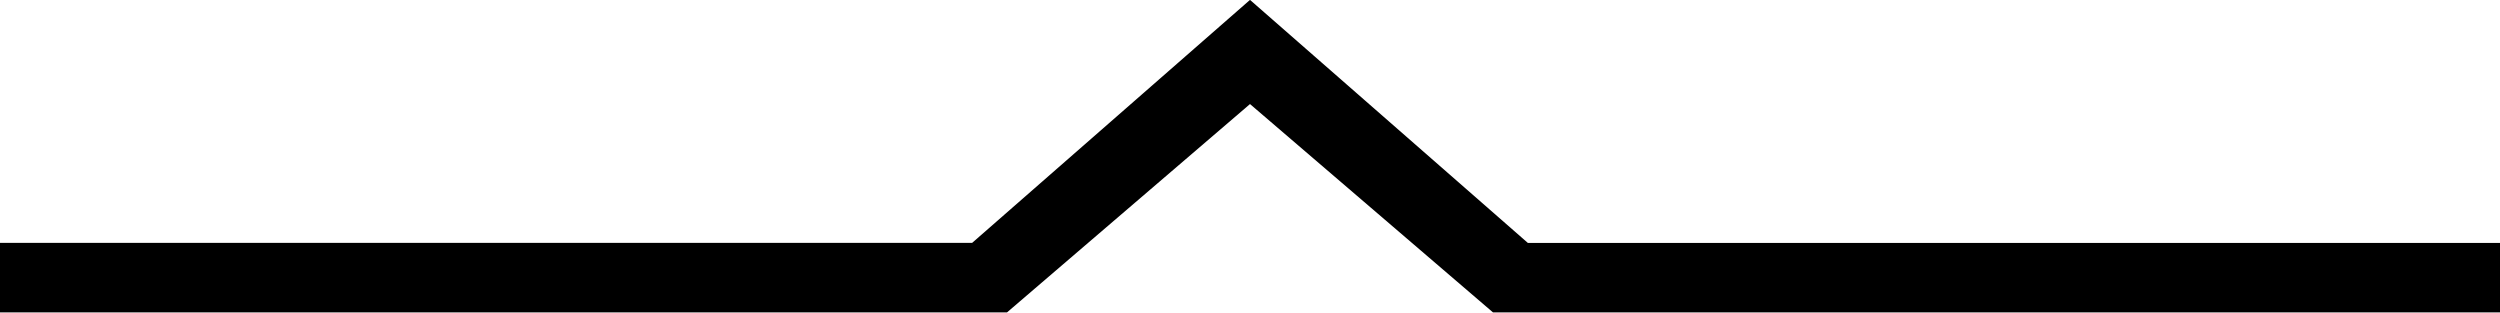
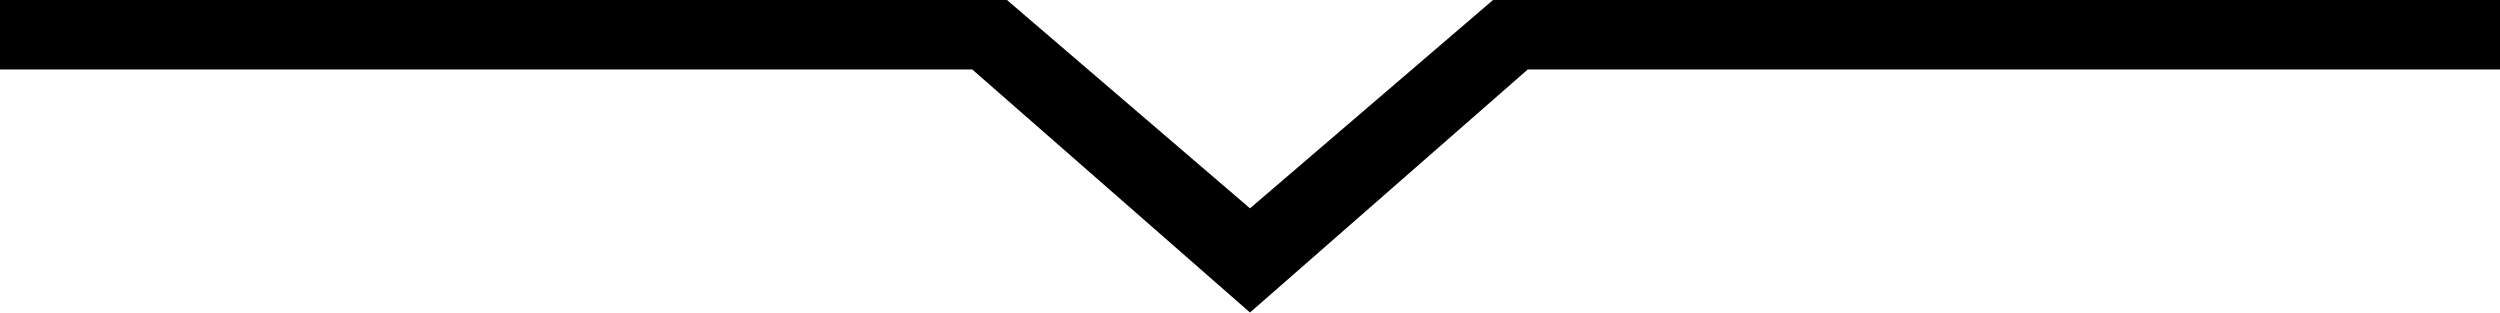
- <svg xmlns="http://www.w3.org/2000/svg" version="1.1" id="Layer_1" x="0px" y="0px" width="72px" height="9px" viewBox="0 0 72 9" enable-background="new 0 0 72 9" xml:space="preserve">
-   <g id="Page-1">
-     <g id="Artboard">
-       <g id="line_levels">
-         <path id="Shape" d="M72,8.997H42.998l-6.998-6l-6.998,6H0V6.995h27.997L36-0.003l8.002,6.999H72     V8.997z" />
-       </g>
+ <svg xmlns="http://www.w3.org/2000/svg" version="1.1" id="Layer_1" x="0px" y="0px" width="595.279px" height="74.41px" viewBox="0 0 595.279 74.41" enable-background="new 0 0 595.279 74.41" xml:space="preserve">
+   <g>
+     <g>
+       <polygon points="0,0 239.765,0 297.639,49.607 355.513,0 595.28,0 595.28,16.536 363.782,16.536 297.639,74.41 231.498,16.536     0,16.536   " />
    </g>
  </g>
</svg>
